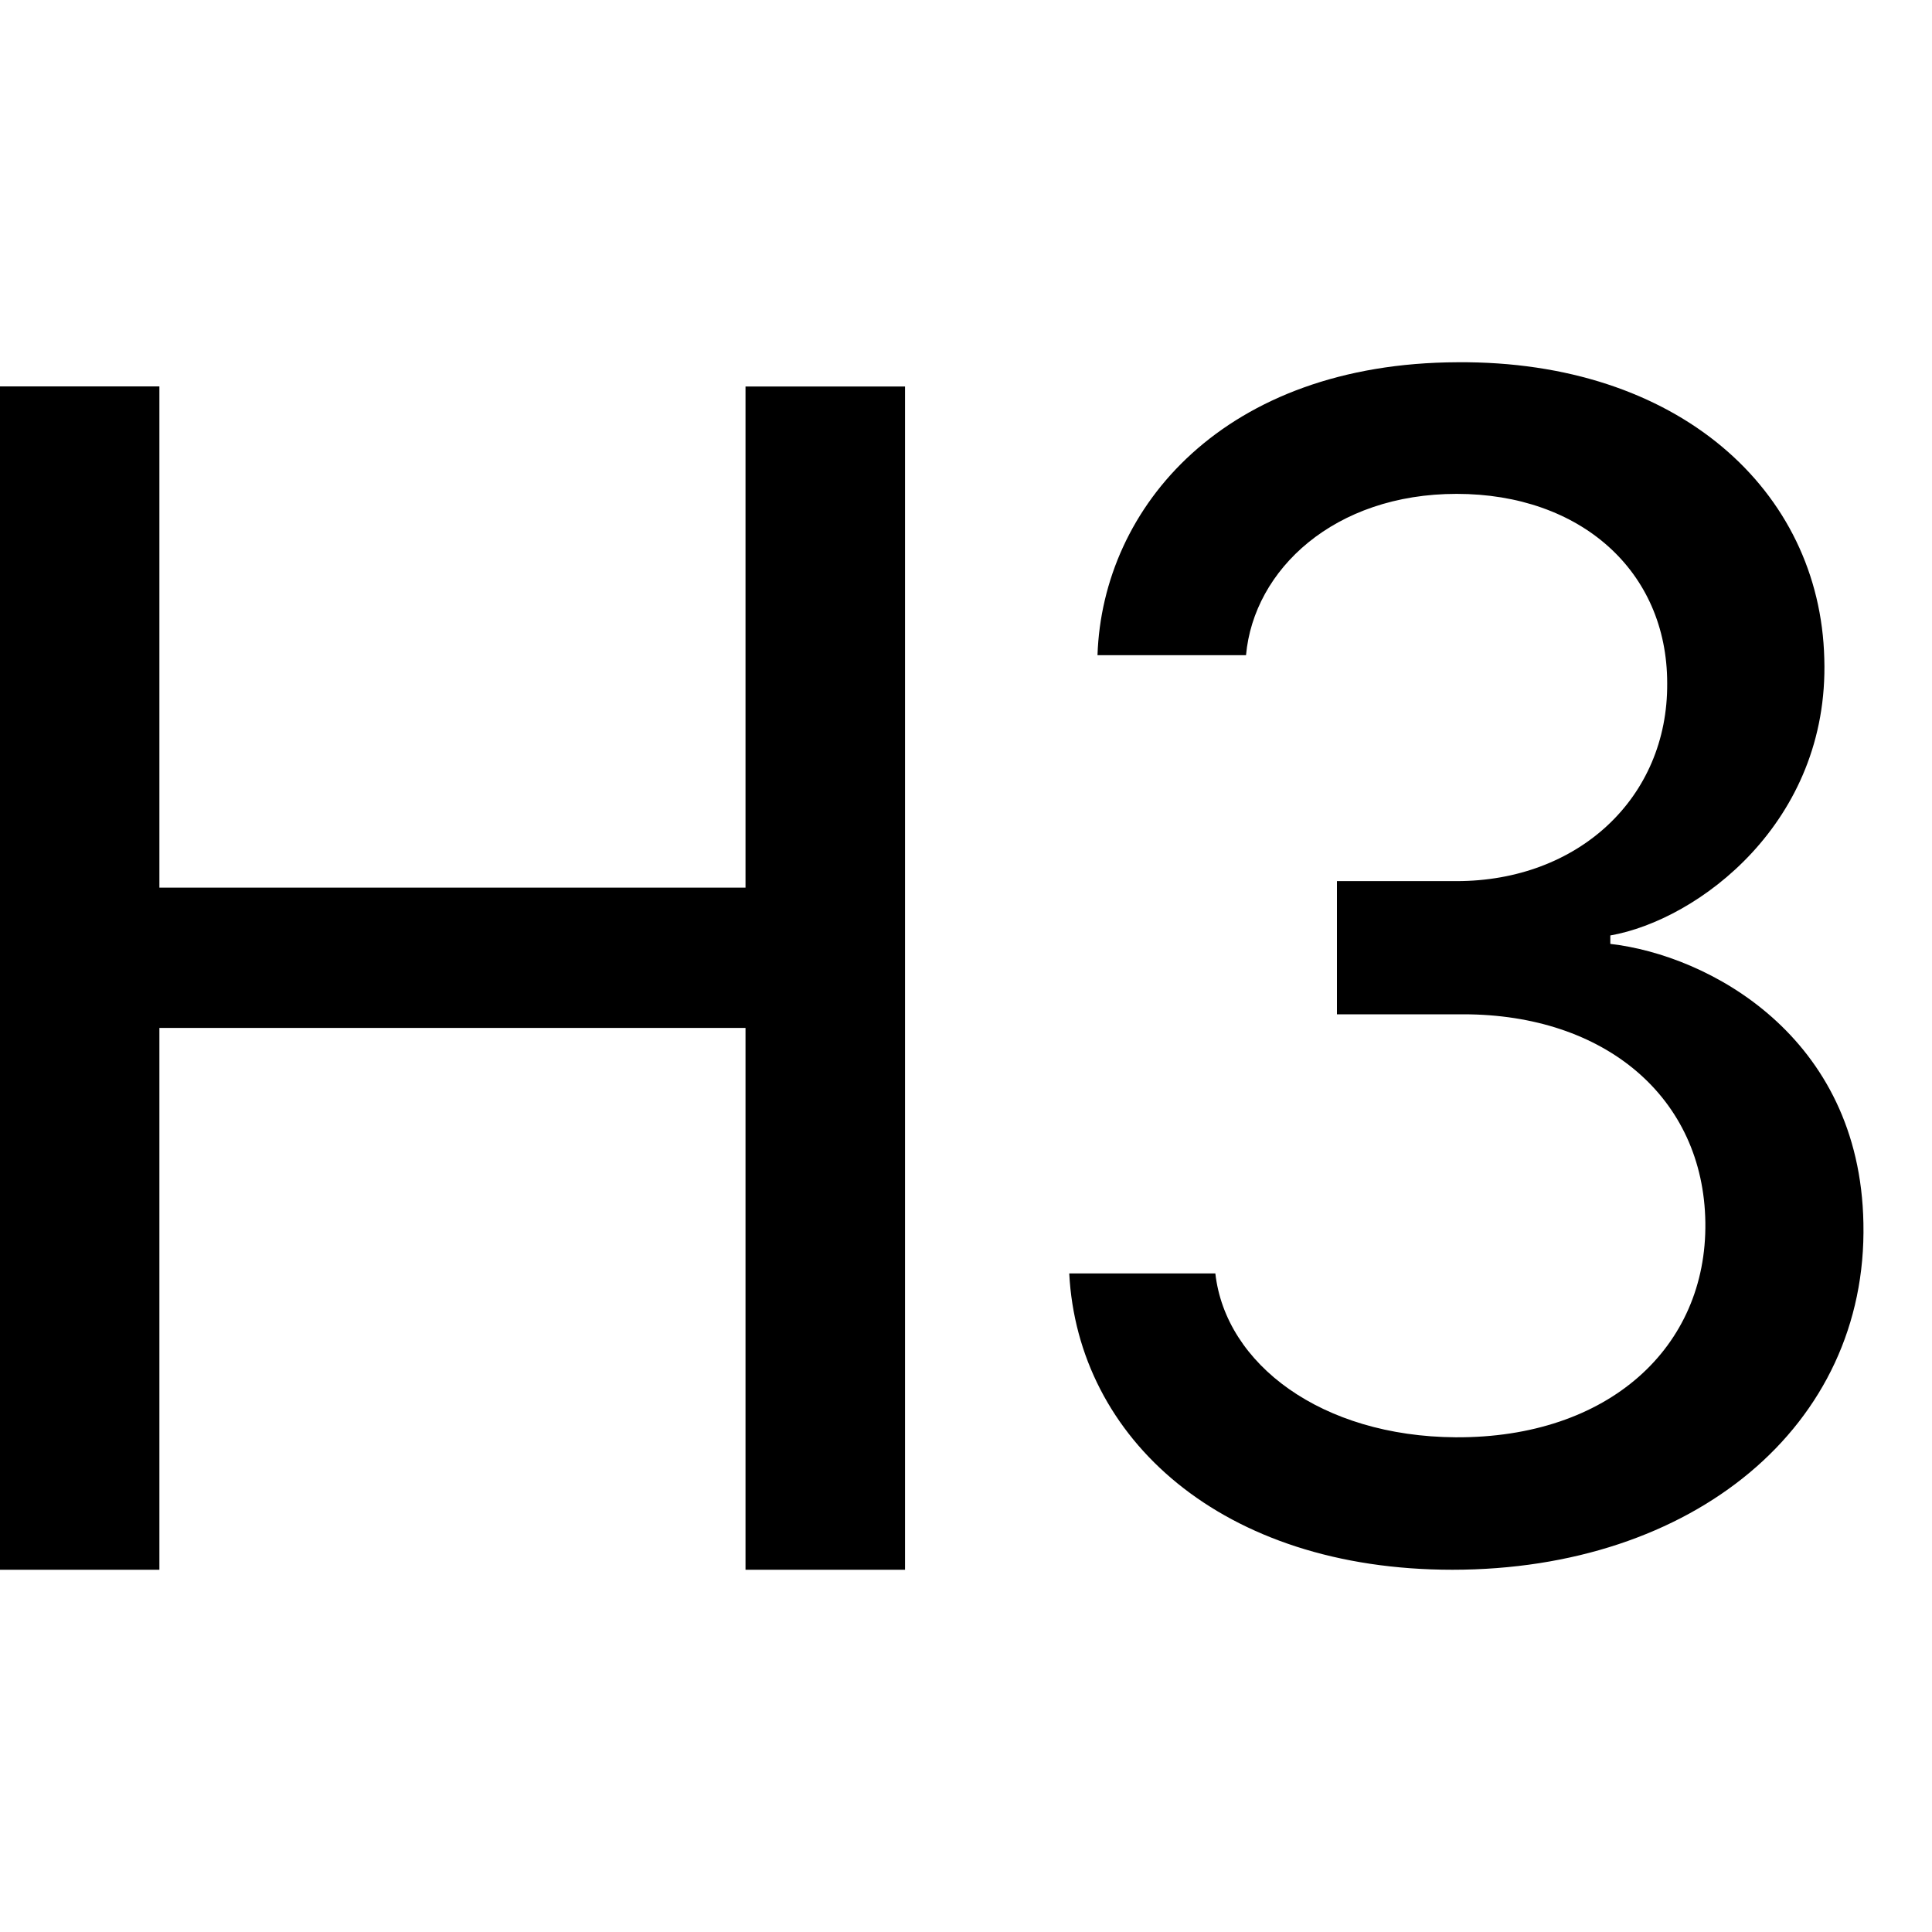
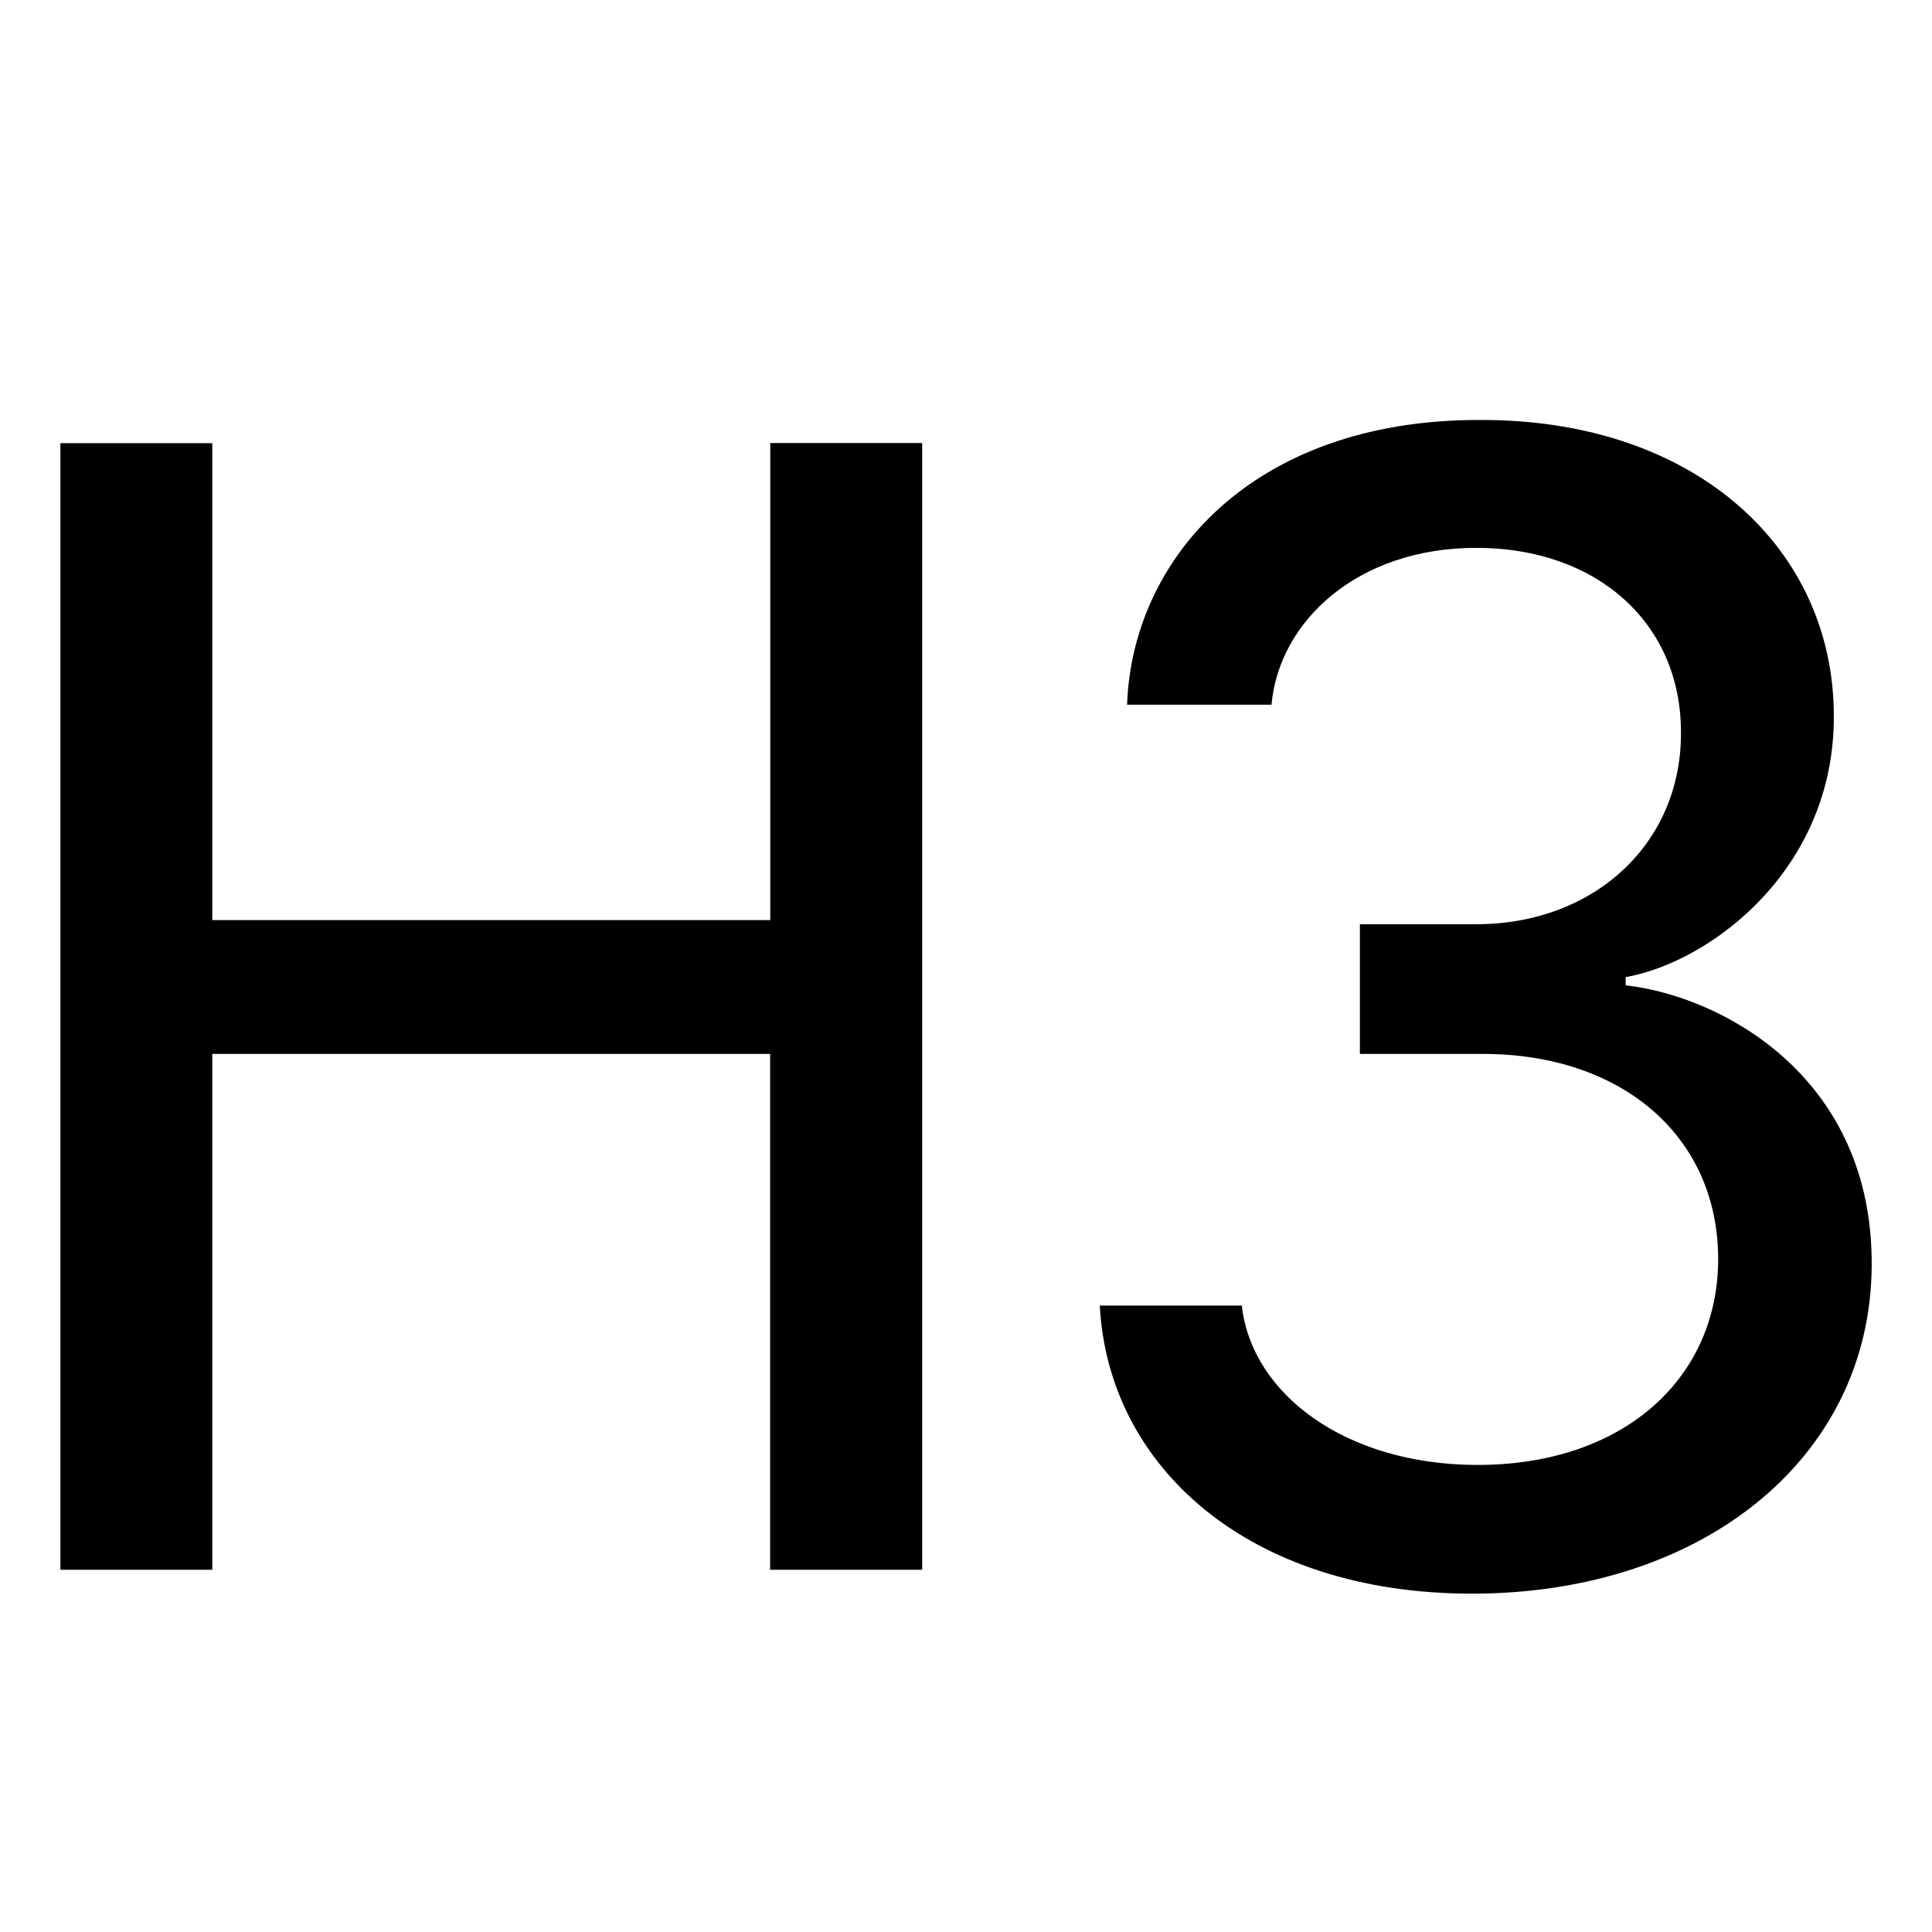
<svg xmlns="http://www.w3.org/2000/svg" width="16" height="16" fill="currentColor" class="bi bi-type-h3" viewBox="0 0 16 16">
-   <path d="M11.07 8.4h1.049c1.174 0 1.99.69 2.004 1.724.014 1.034-.802 1.786-2.068 1.779-1.11-.007-1.905-.605-1.99-1.357h-1.21C8.926 11.91 10.116 13 12.028 13c1.99 0 3.439-1.188 3.404-2.87-.028-1.553-1.287-2.221-2.096-2.313v-.07c.724-.127 1.814-.935 1.772-2.293-.035-1.392-1.21-2.468-3.038-2.454-1.927.007-2.94 1.196-2.981 2.426h1.23c.064-.71.732-1.336 1.744-1.336 1.027 0 1.744.64 1.744 1.568.007.95-.738 1.639-1.744 1.639h-.991V8.4ZM7.495 13V3.201H6.174v4.15H1.32V3.2H0V13h1.32V8.513h4.854V13h1.32Z" />
+   <path d="M7.637 13V3.669H6.379V7.62H1.758V3.67H.5V13h1.258V8.728h4.62V13h1.259zm3.625-4.272h1.018c1.142 0 1.935.67 1.949 1.674.013 1.005-.78 1.737-2.01 1.73-1.08-.007-1.853-.588-1.935-1.32H9.108c.069 1.327 1.224 2.386 3.083 2.386 1.935 0 3.343-1.155 3.309-2.789-.027-1.51-1.251-2.16-2.037-2.249v-.068c.704-.123 1.764-.91 1.723-2.229-.035-1.353-1.176-2.4-2.954-2.385-1.873.006-2.857 1.162-2.898 2.358h1.196c.062-.69.711-1.299 1.696-1.299.998 0 1.695.622 1.695 1.525.007.922-.718 1.592-1.695 1.592h-.964v1.074z" />
</svg>
